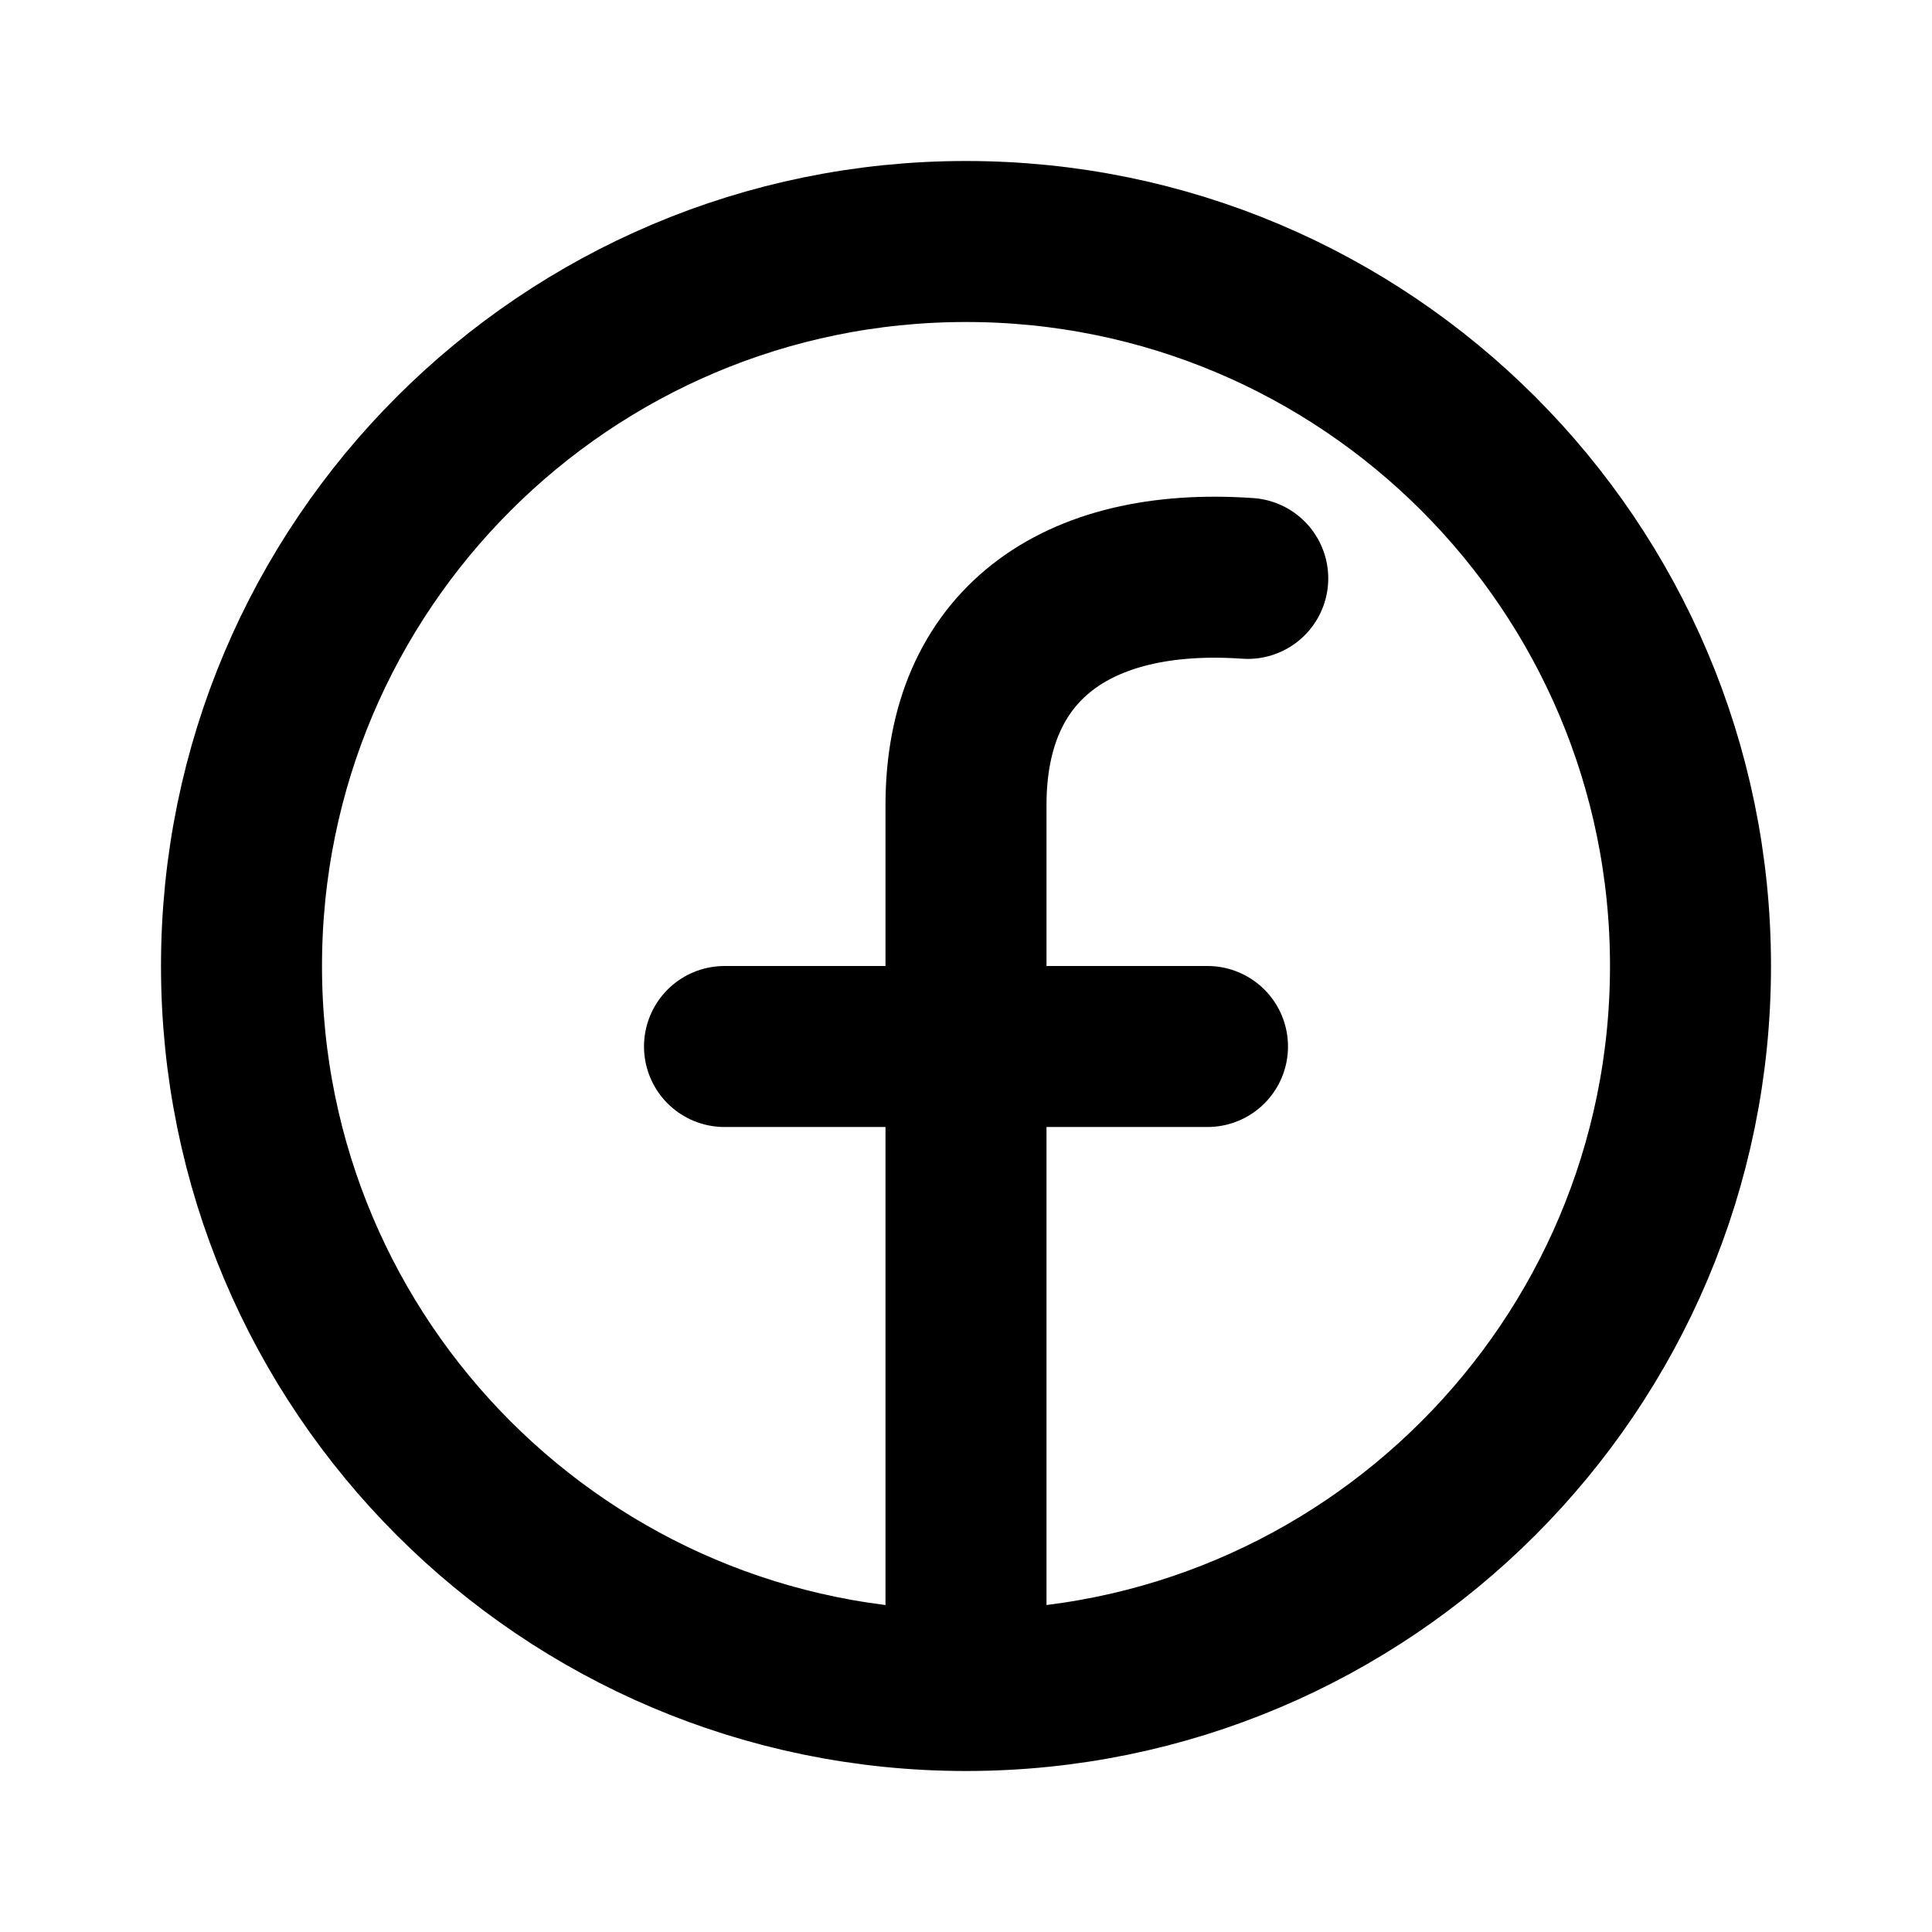
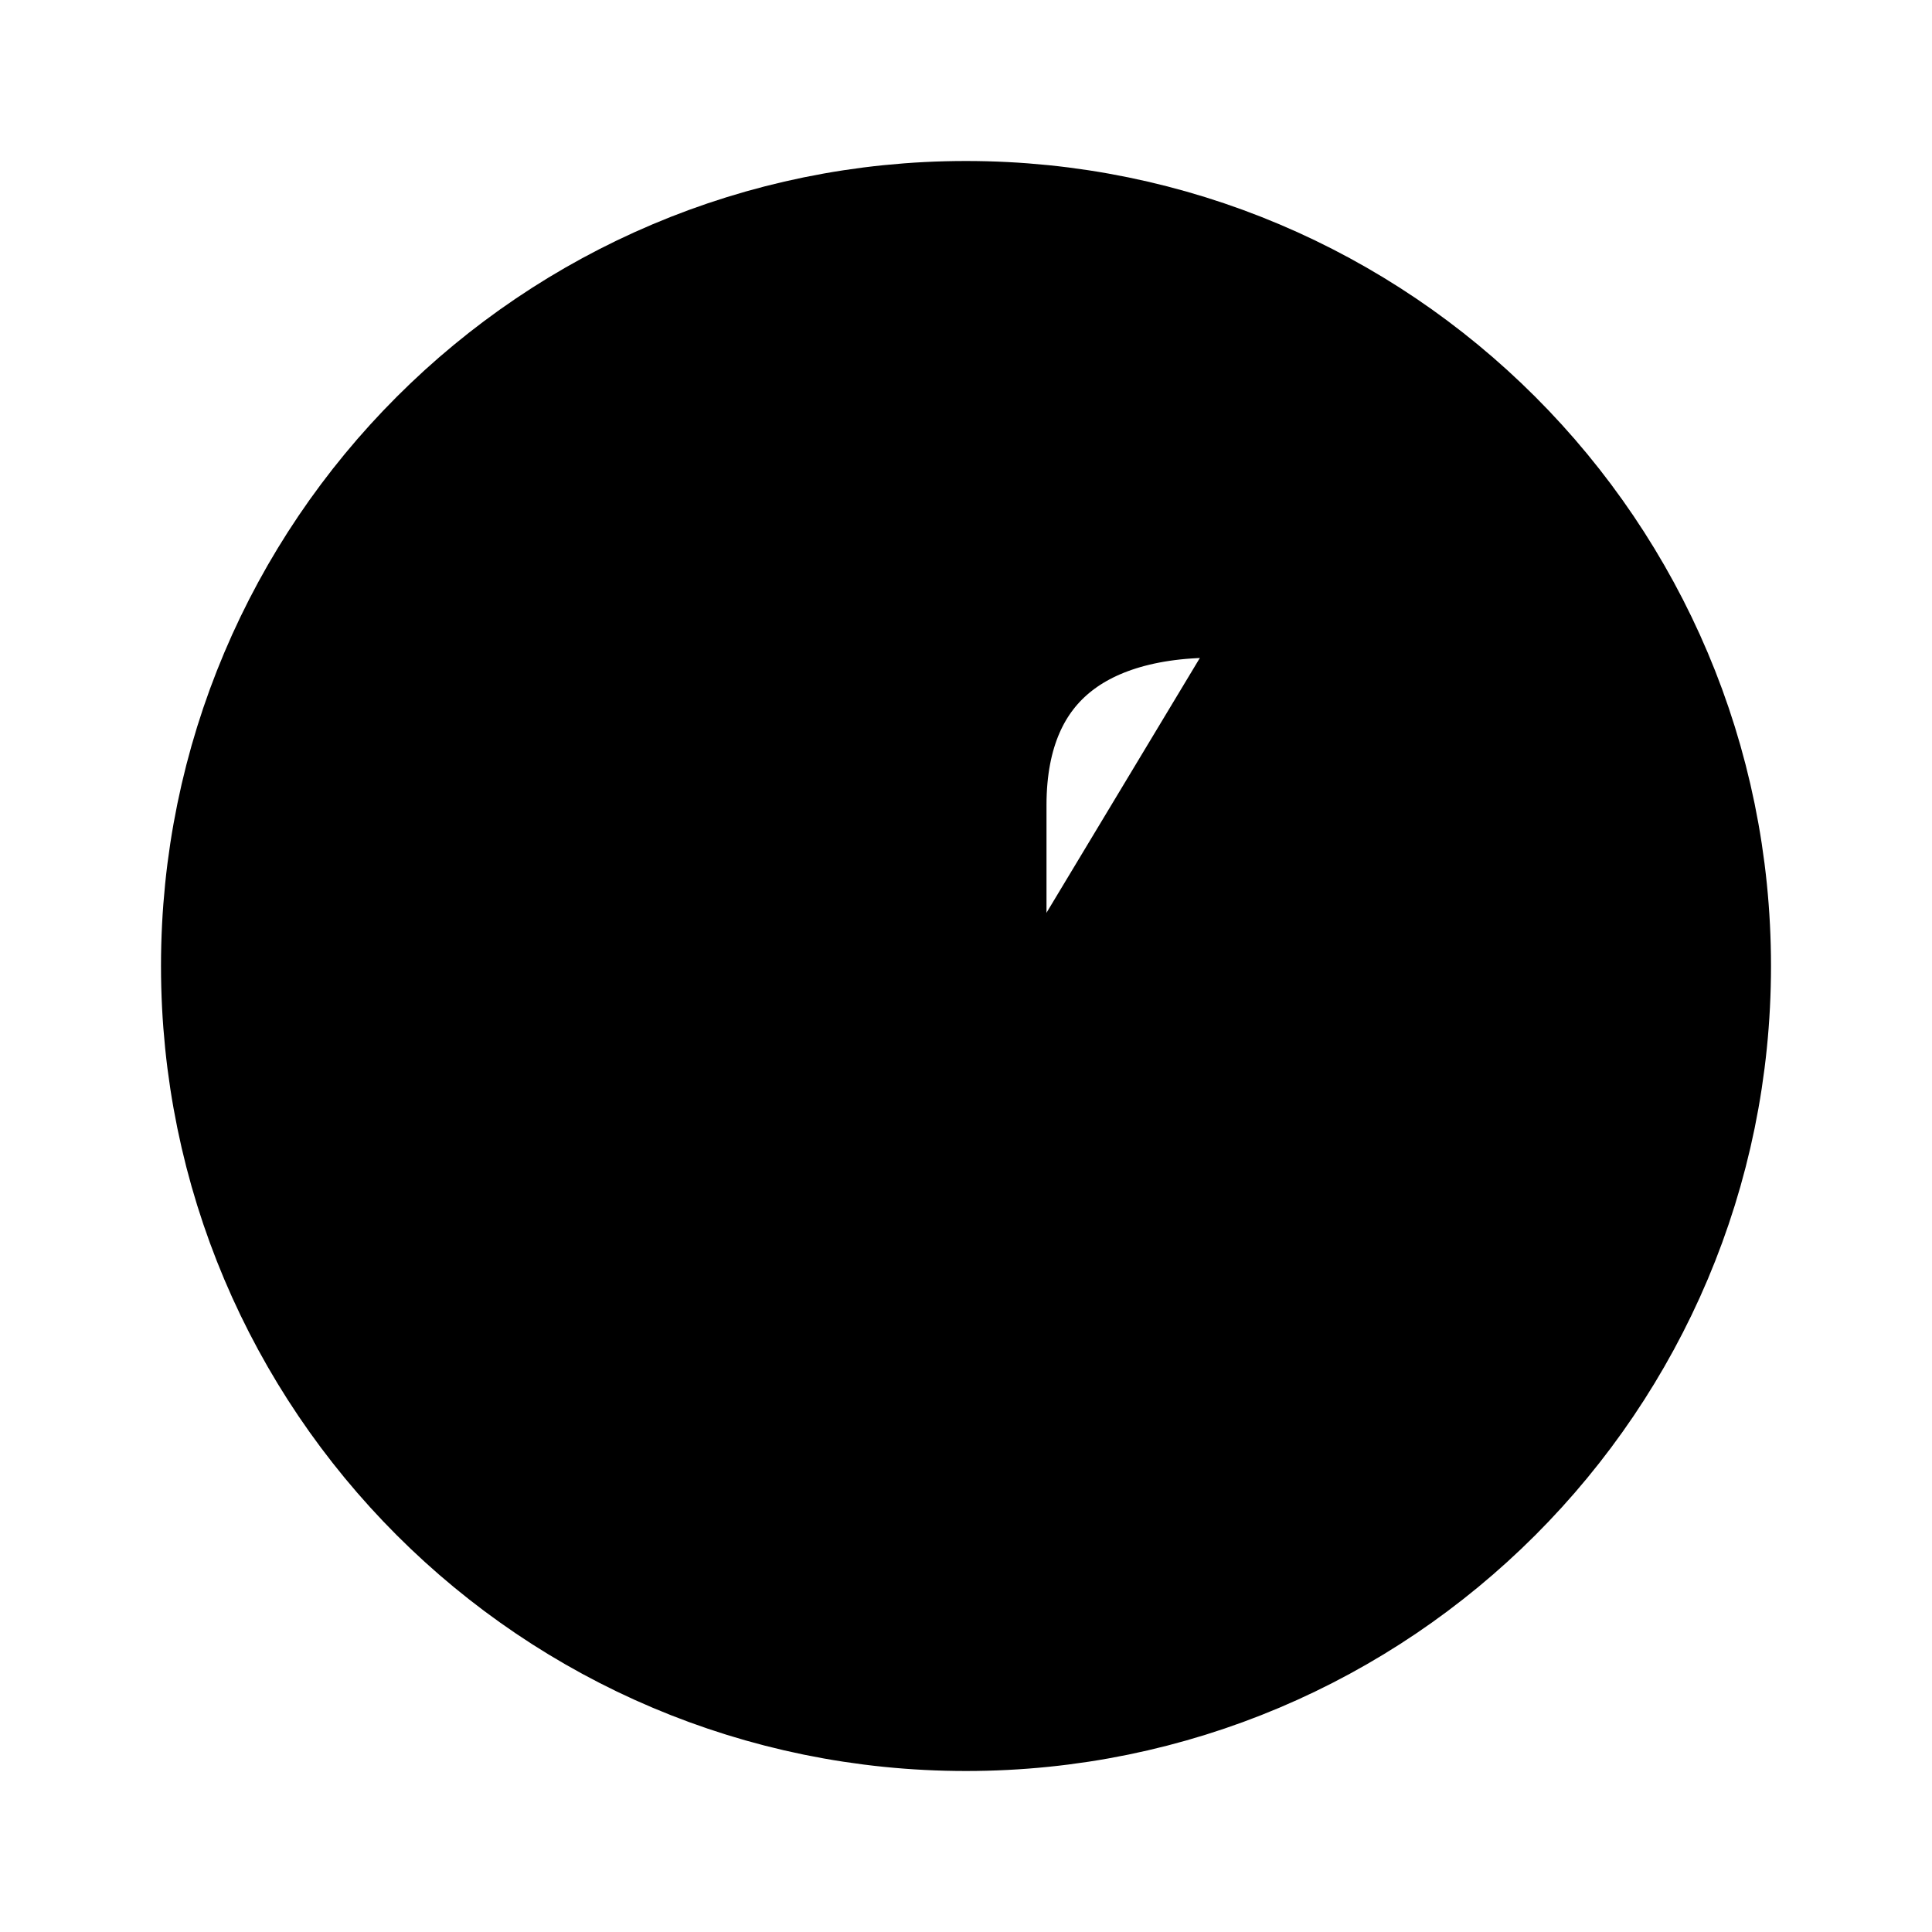
- <svg xmlns="http://www.w3.org/2000/svg" width="24px" height="24px" viewBox="0 0 24 24" fill="none">
+ <svg xmlns="http://www.w3.org/2000/svg" width="20px" height="20px" viewBox="0 0 24 24" fill="currentColor">
  <path d="M12 21C16.971 21 21 16.971 21 12C21 7.029 16.971 3 12 3C7.029 3 3 7.029 3 12C3 16.971 7.029 21 12 21ZM12 21V13M12 13V10C12 8.024 13.354 7.036 15.5 7.185M12 13L15 13M12 13H9" stroke="#000000" stroke-width="2" stroke-linecap="round" stroke-linejoin="round" />
</svg>
